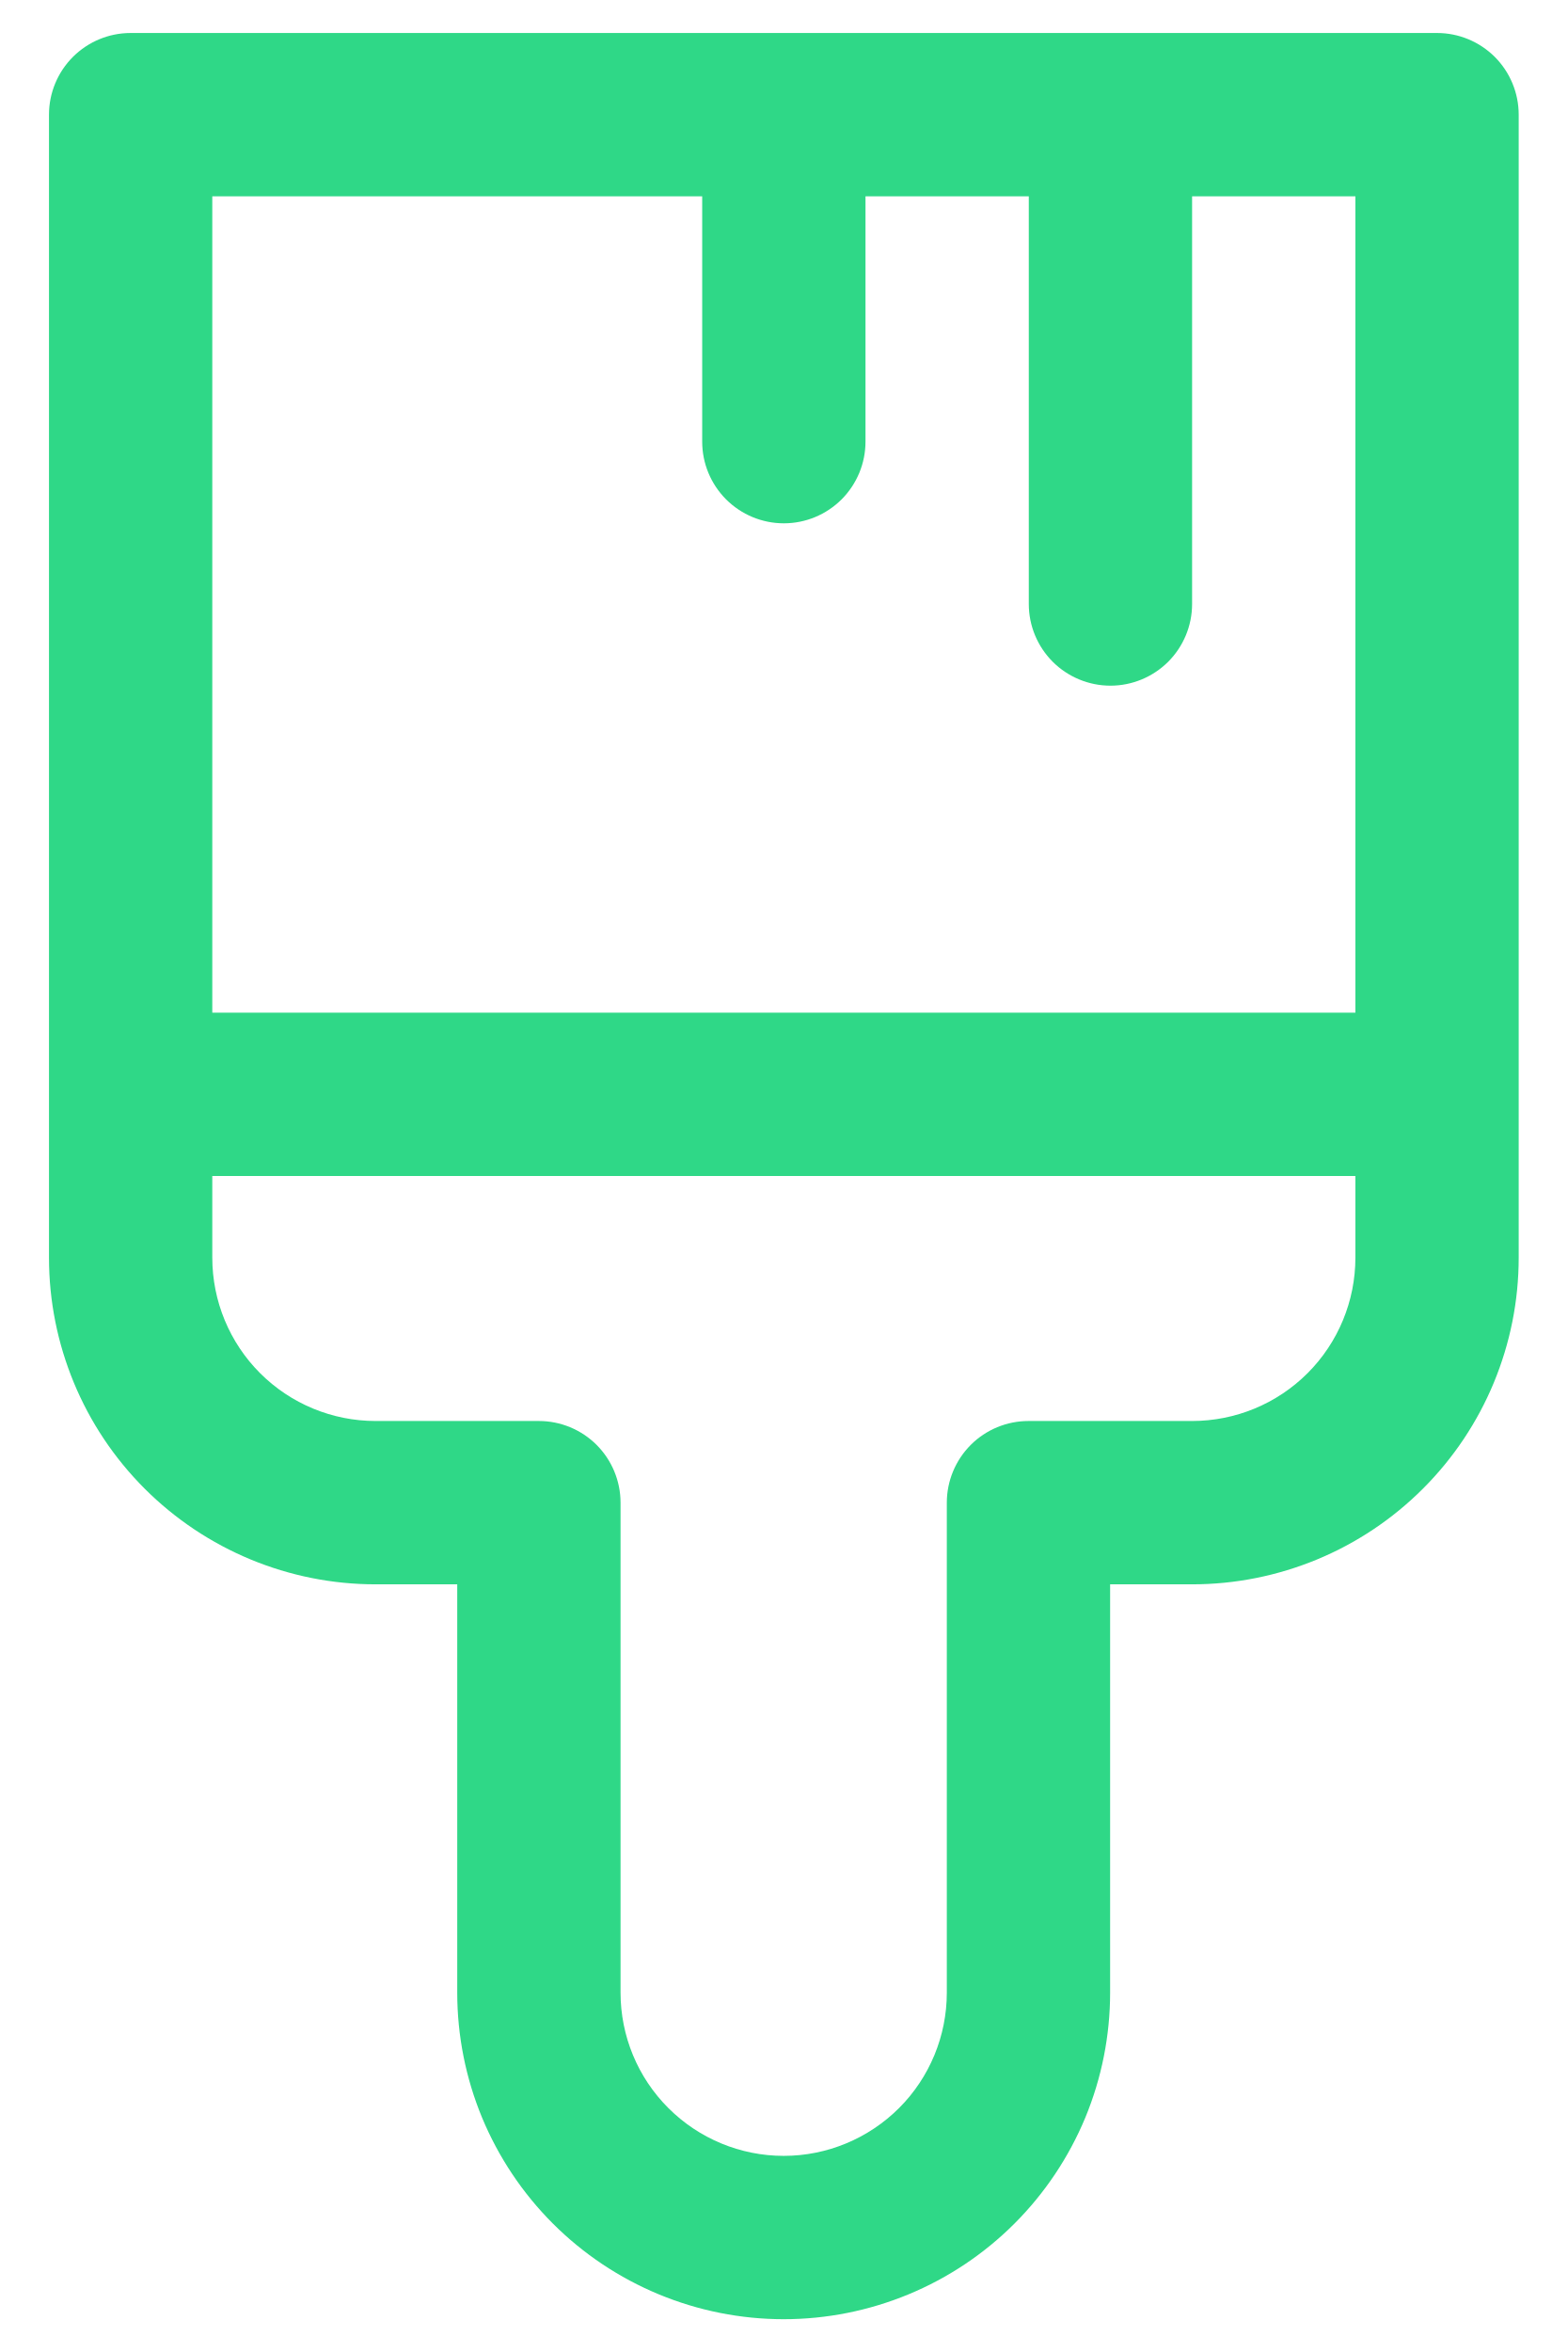
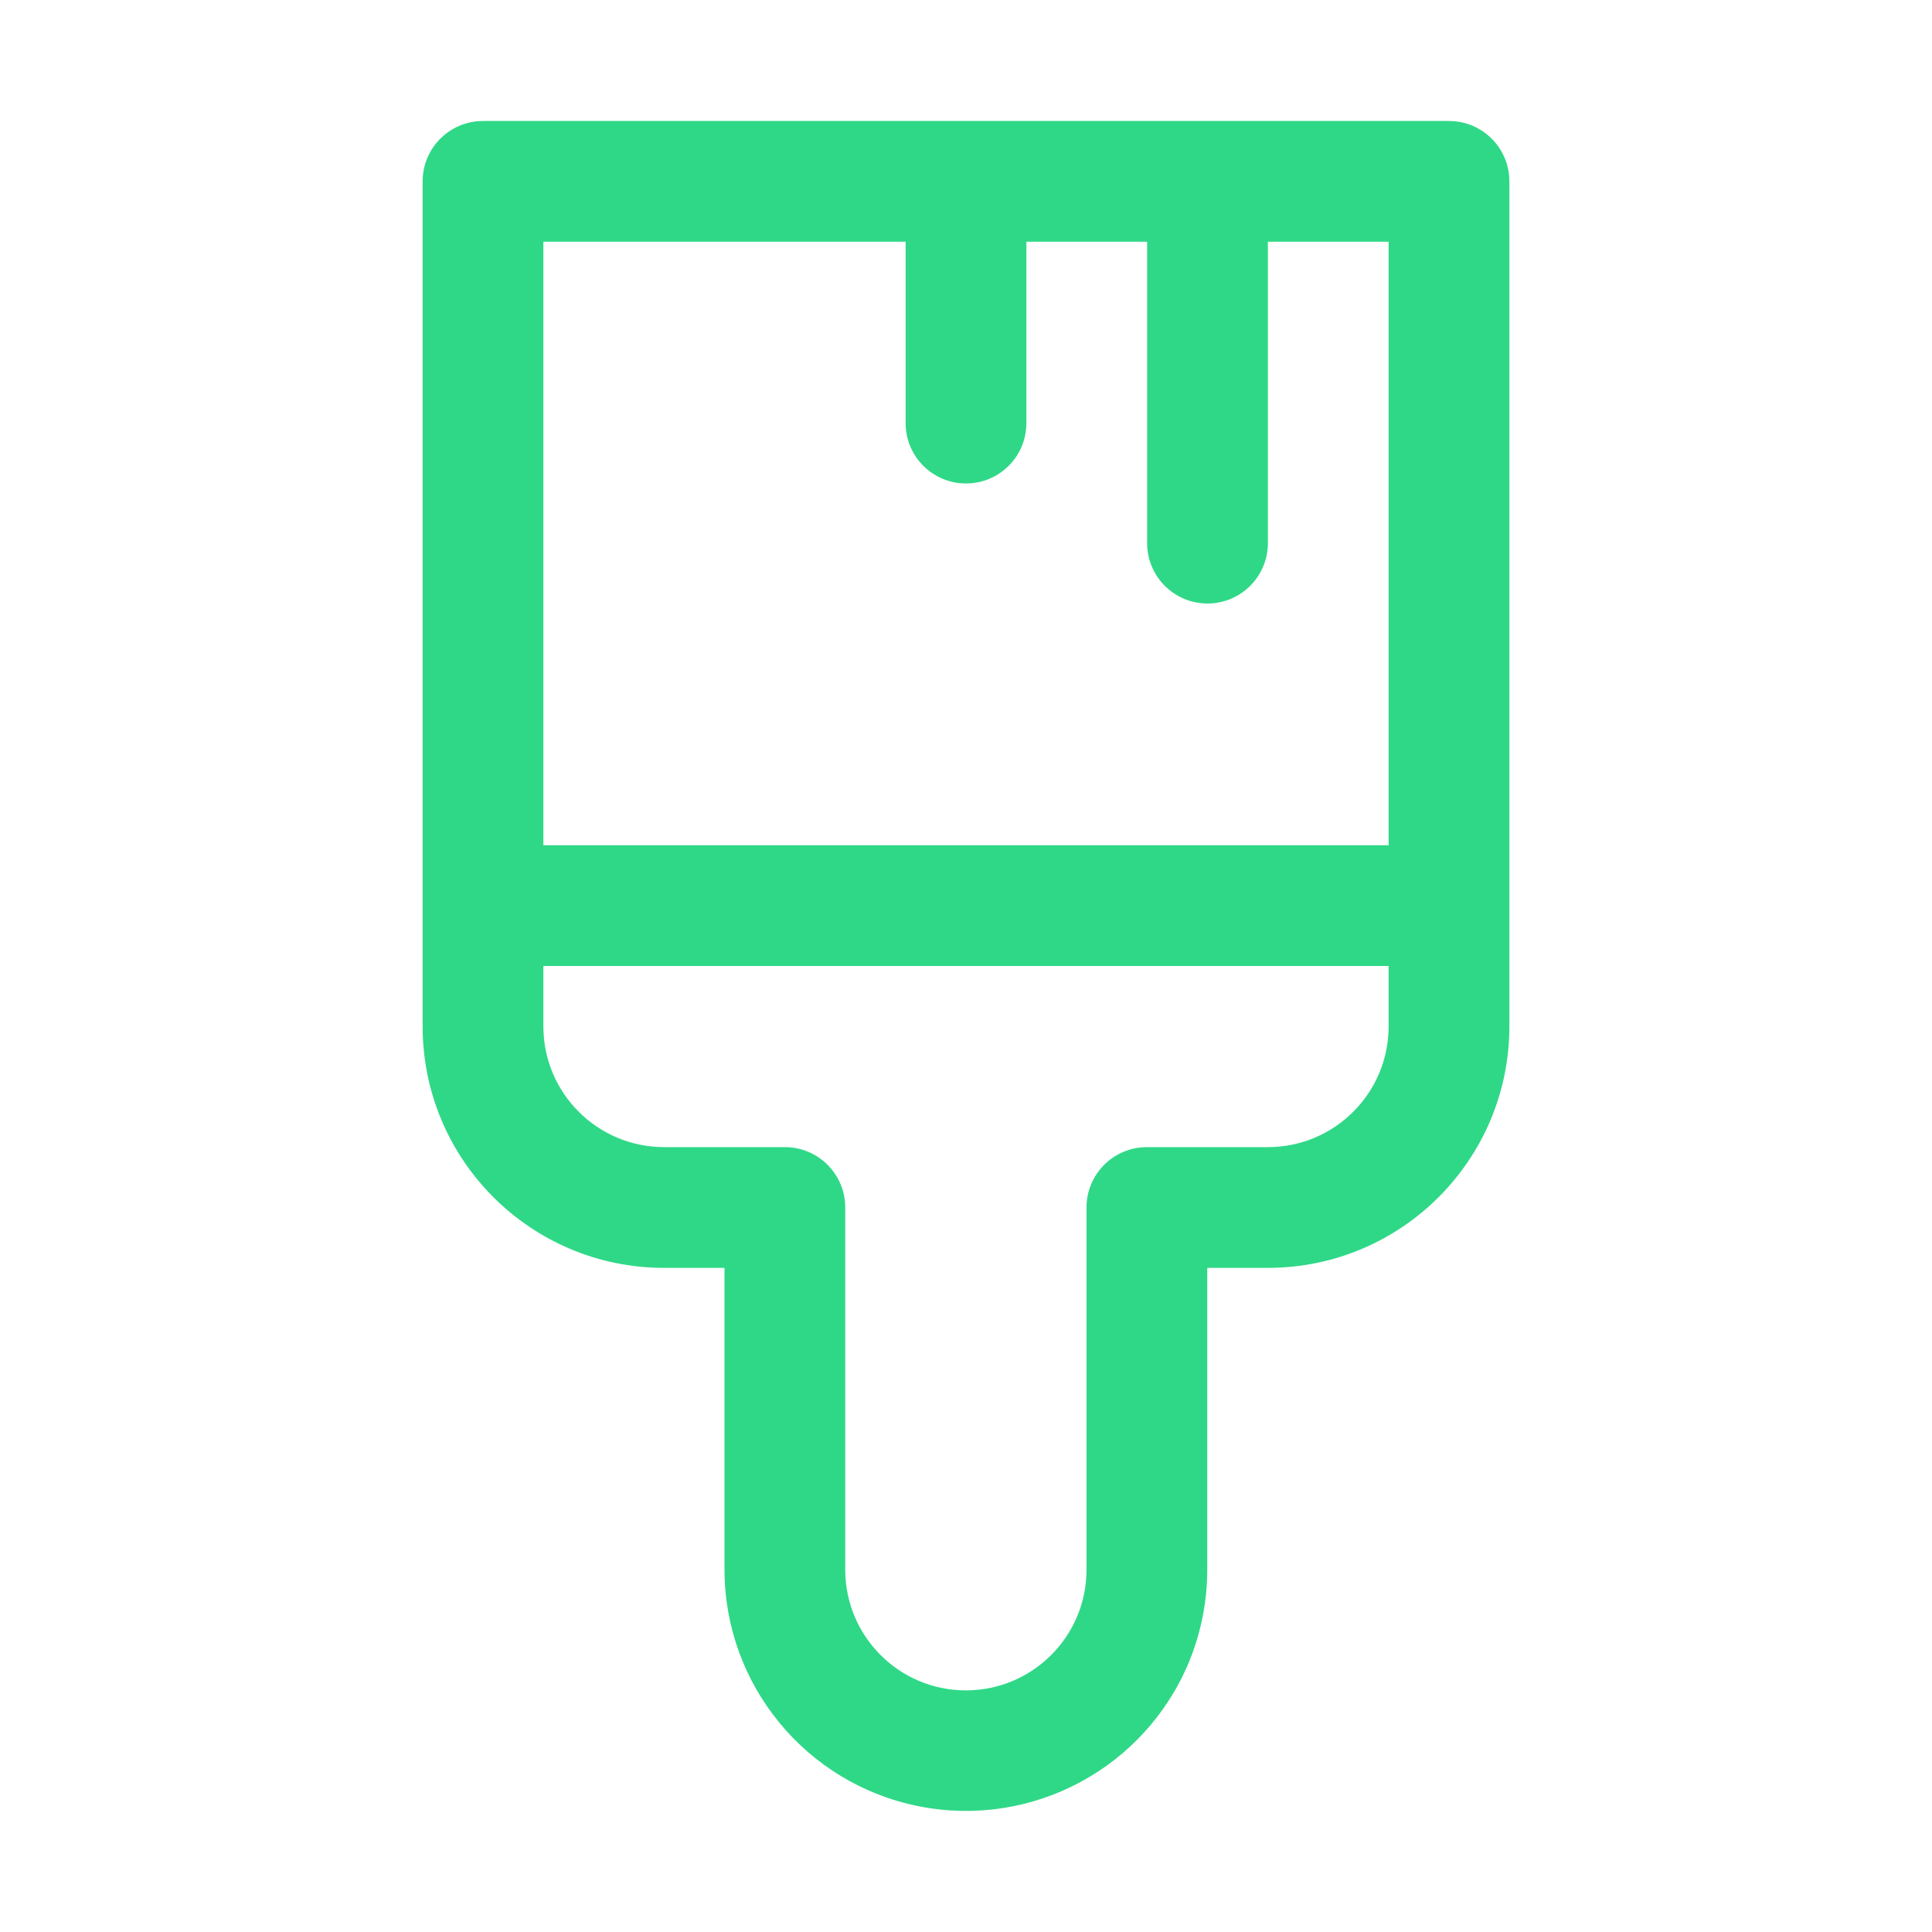
- <svg xmlns="http://www.w3.org/2000/svg" width="24" height="36" viewBox="0 0 24 36" fill="none">
-   <path d="M2 0.505C1.668 0.505 1.351 0.637 1.116 0.871C0.882 1.106 0.75 1.423 0.75 1.755V19.25C0.75 20.576 1.277 21.848 2.214 22.785C3.152 23.723 4.424 24.25 5.75 24.25H7V30.5C7 31.156 7.129 31.806 7.38 32.413C7.632 33.019 8 33.57 8.464 34.034C8.928 34.498 9.479 34.866 10.085 35.117C10.691 35.368 11.341 35.498 11.998 35.498C12.654 35.498 13.304 35.368 13.91 35.117C14.516 34.866 15.067 34.498 15.531 34.034C15.995 33.57 16.363 33.019 16.615 32.413C16.866 31.806 16.995 31.156 16.995 30.5V24.25H18.25C19.576 24.25 20.848 23.723 21.785 22.785C22.723 21.848 23.25 20.576 23.25 19.25V1.755C23.25 1.423 23.118 1.106 22.884 0.871C22.649 0.637 22.331 0.505 22 0.505H2ZM20.75 15.5H3.25V3.005H10.75V6.76C10.75 7.092 10.882 7.409 11.116 7.644C11.351 7.878 11.668 8.01 12 8.01C12.332 8.01 12.649 7.878 12.884 7.644C13.118 7.409 13.25 7.092 13.25 6.76V3.005H15.75V9.245C15.75 9.577 15.882 9.894 16.116 10.129C16.351 10.363 16.669 10.495 17 10.495C17.331 10.495 17.649 10.363 17.884 10.129C18.118 9.894 18.25 9.577 18.25 9.245V3.005H20.75V15.5ZM3.25 19.25V18H20.75V19.25C20.75 19.913 20.487 20.549 20.018 21.018C19.549 21.487 18.913 21.75 18.25 21.75H15.745C15.414 21.75 15.095 21.882 14.861 22.116C14.627 22.351 14.495 22.669 14.495 23V30.5C14.495 31.162 14.232 31.798 13.764 32.266C13.295 32.734 12.66 32.998 11.998 32.998C11.335 32.998 10.7 32.734 10.232 32.266C9.763 31.798 9.5 31.162 9.5 30.5V23C9.5 22.669 9.368 22.351 9.134 22.116C8.899 21.882 8.582 21.75 8.25 21.75H5.75C5.087 21.75 4.451 21.487 3.982 21.018C3.513 20.549 3.25 19.913 3.25 19.25Z" fill="#2FD887" />
+ <svg xmlns="http://www.w3.org/2000/svg" width="40" height="40" fill="none" viewBox="0 0 40 40">
+   <path fill="#2FD887" d="M10 2.505a1.25 1.25 0 0 0-1.25 1.25V21.25a5 5 0 0 0 5 5H15v6.25a4.999 4.999 0 0 0 9.615 1.913c.25-.607.38-1.257.38-1.913v-6.25h1.255a5 5 0 0 0 5-5V3.755A1.25 1.25 0 0 0 30 2.505H10ZM28.75 17.5h-17.5V5.005h7.5V8.76a1.25 1.25 0 0 0 2.5 0V5.005h2.5v6.24a1.25 1.25 0 0 0 2.5 0v-6.24h2.5V17.5Zm-17.5 3.75V20h17.5v1.25a2.5 2.5 0 0 1-2.5 2.5h-2.505a1.25 1.25 0 0 0-1.25 1.25v7.5a2.497 2.497 0 1 1-4.995 0V25a1.25 1.25 0 0 0-1.25-1.25h-2.5a2.5 2.5 0 0 1-2.5-2.5Z" />
</svg>
